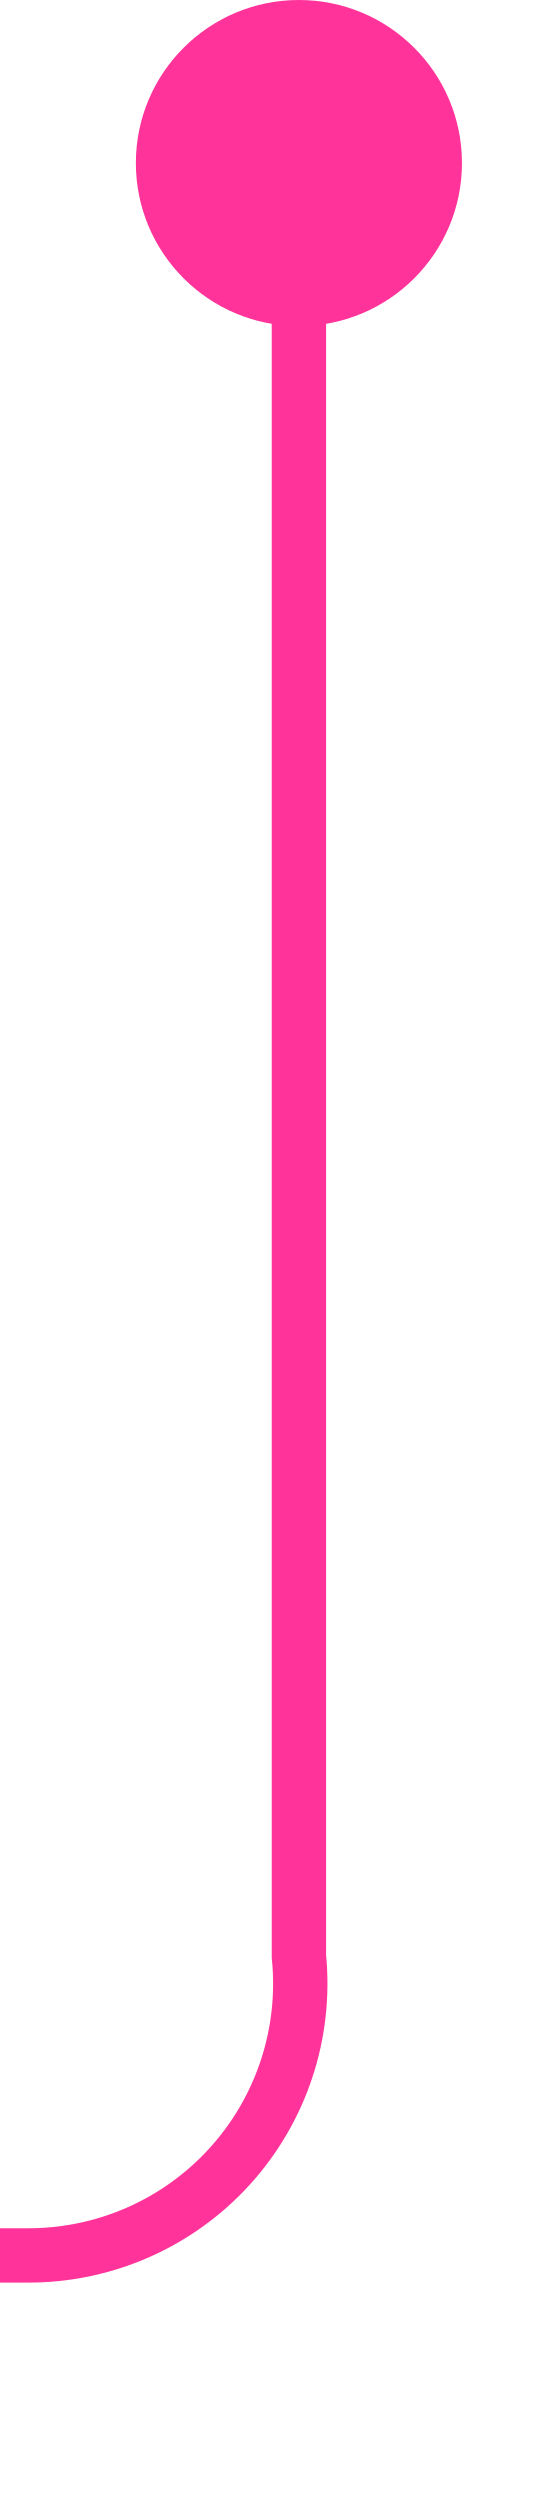
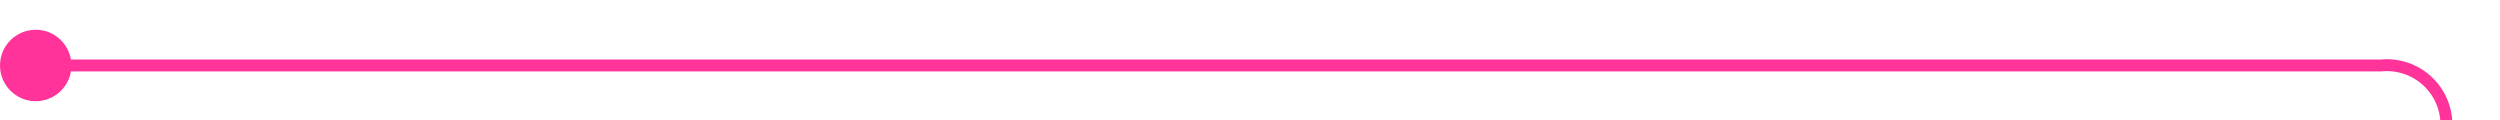
- <svg xmlns="http://www.w3.org/2000/svg" version="1.1" width="10px" height="46px" preserveAspectRatio="xMidYMin meet" viewBox="359 1309  8 46">
-   <path d="M 363.5 1310  L 363.5 1345  A 5 5 0 0 1 358.5 1350.5 L 239 1350.5  A 5 5 0 0 0 234.5 1355.5 L 234.5 1410  " stroke-width="1" stroke="#ff3399" fill="none" />
-   <path d="M 363.5 1309  A 3 3 0 0 0 360.5 1312 A 3 3 0 0 0 363.5 1315 A 3 3 0 0 0 366.5 1312 A 3 3 0 0 0 363.5 1309 Z " fill-rule="nonzero" fill="#ff3399" stroke="none" />
+ <svg xmlns="http://www.w3.org/2000/svg" version="1.1" width="210px" height="10px" preserveAspectRatio="xMinYMid meet" viewBox="1381 511  210 8">
+   <path d="M 1382 515.5  L 1581 515.5  A 5 5 0 0 1 1586.5 520.5 L 1586.5 538  " stroke-width="1" stroke="#ff3399" fill="none" />
+   <path d="M 1384 512.5  A 3 3 0 0 0 1381 515.5 A 3 3 0 0 0 1384 518.5 A 3 3 0 0 0 1387 515.5 A 3 3 0 0 0 1384 512.5 Z " fill-rule="nonzero" fill="#ff3399" stroke="none" />
</svg>
